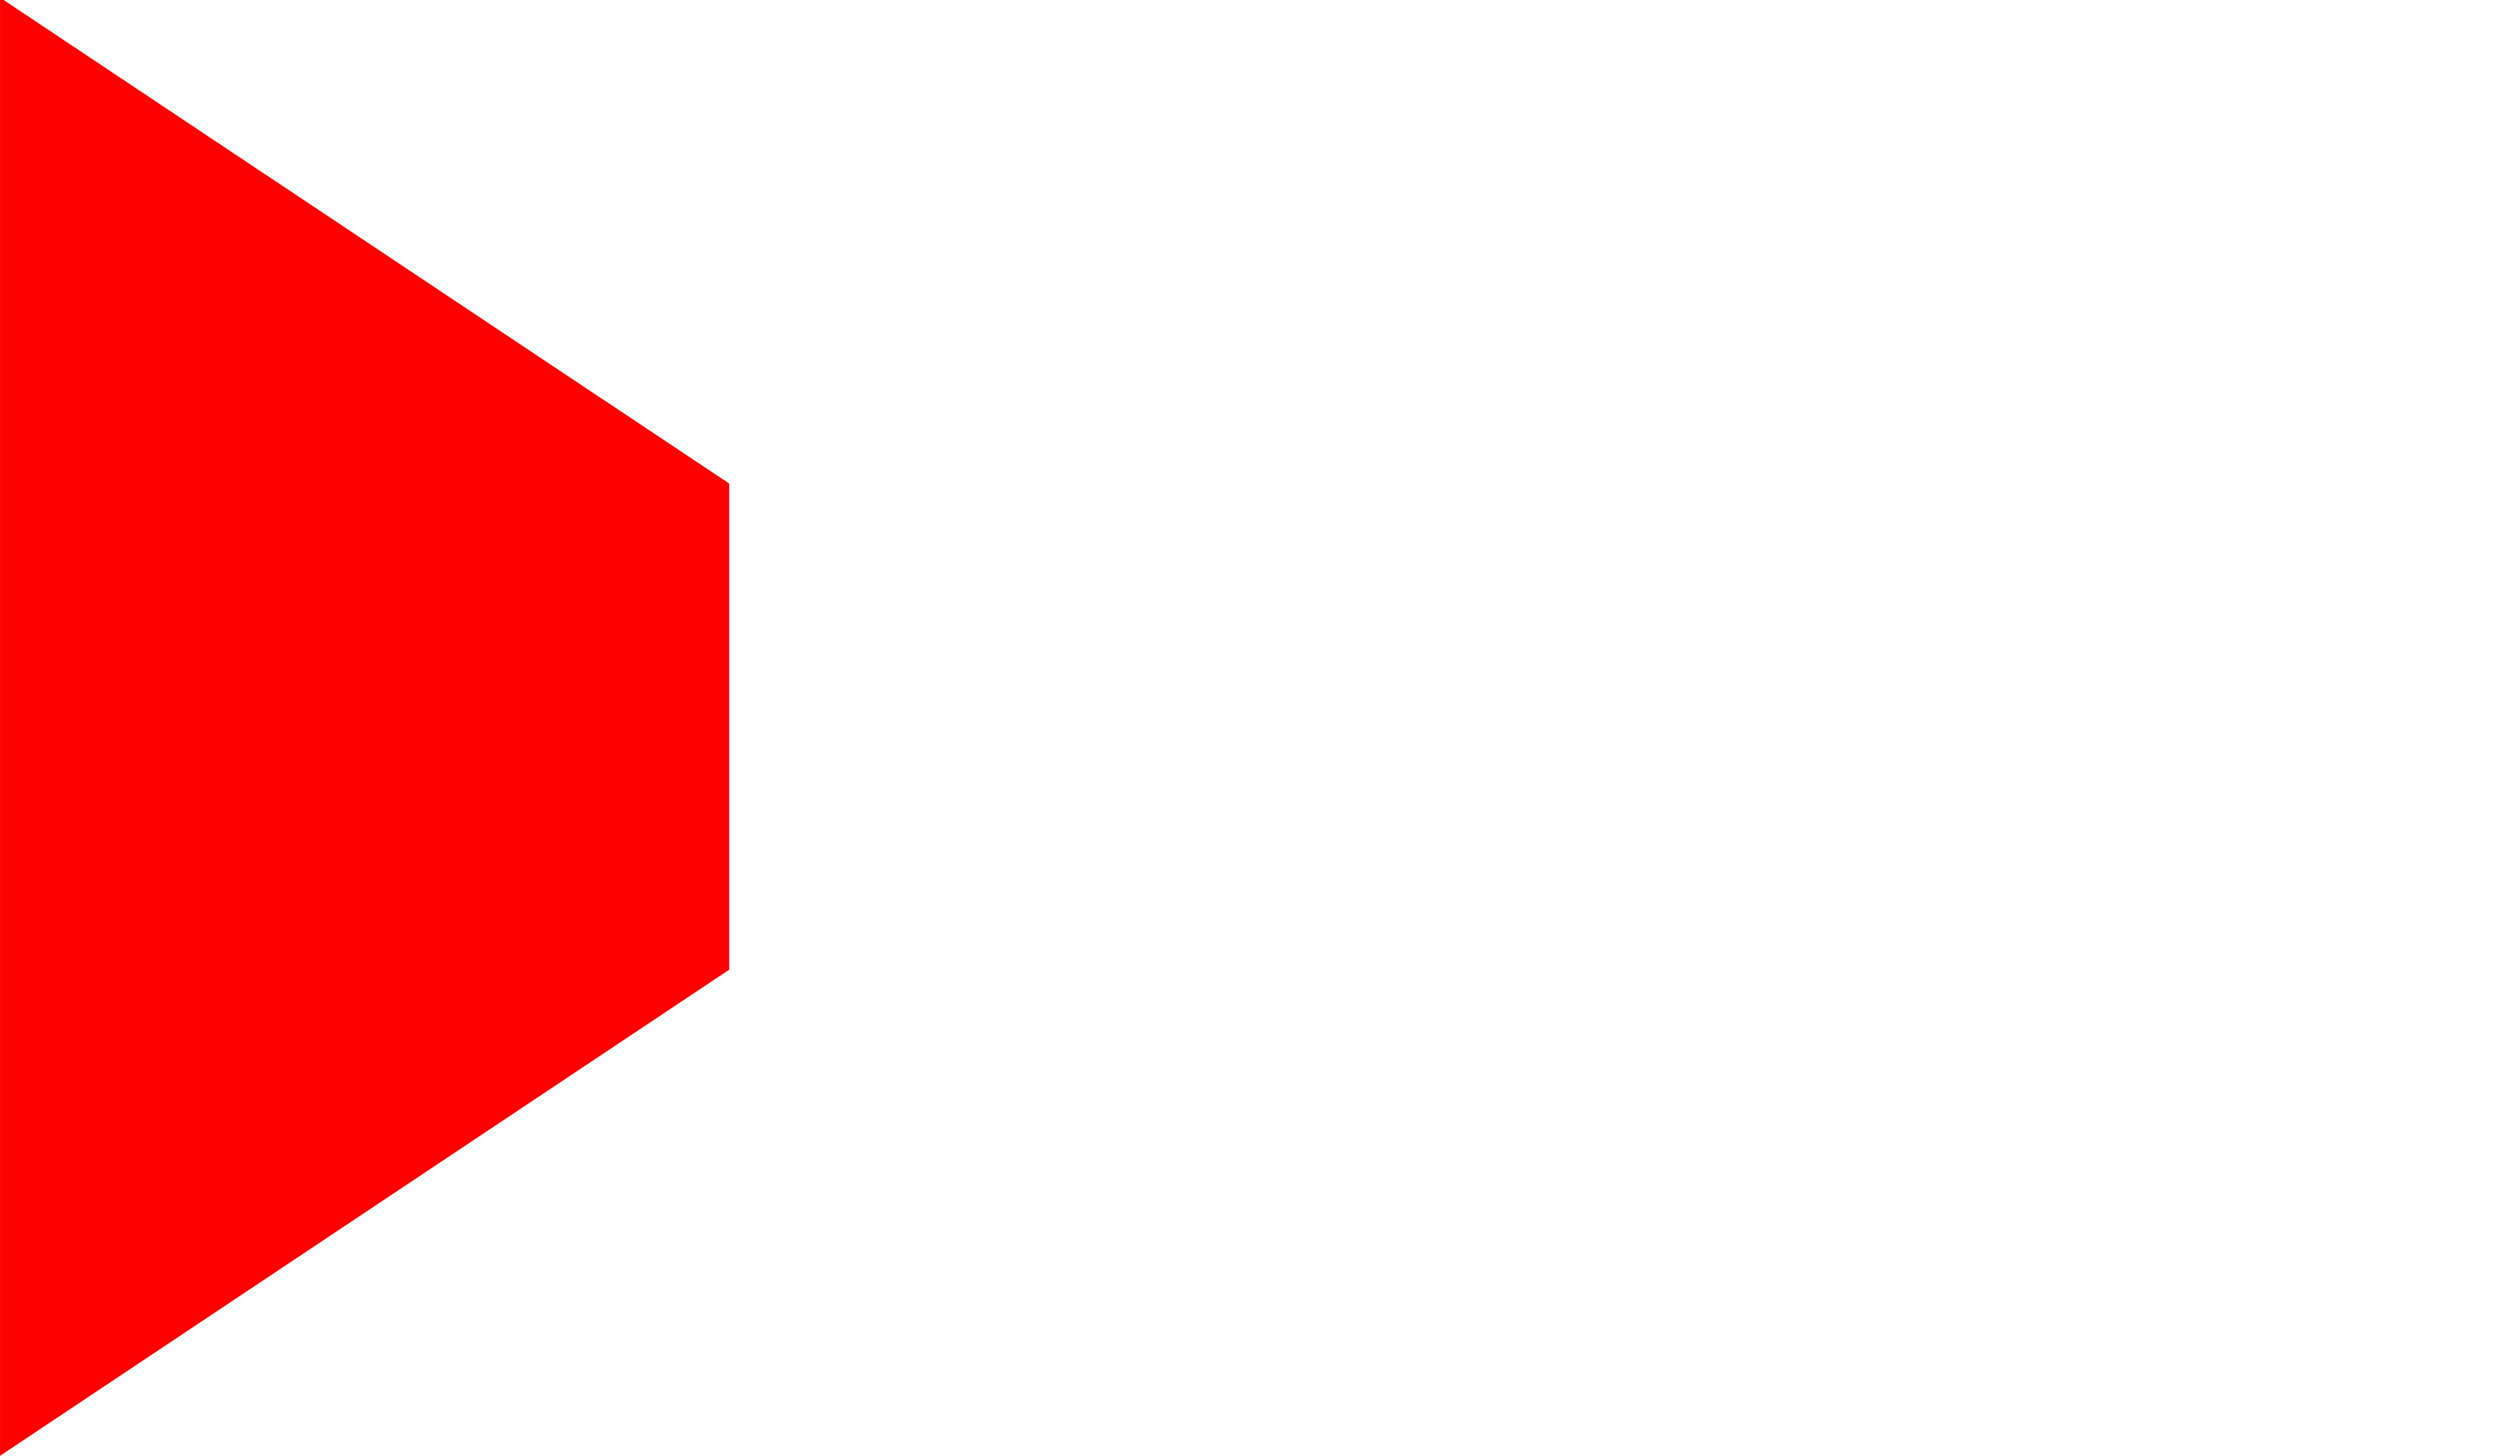
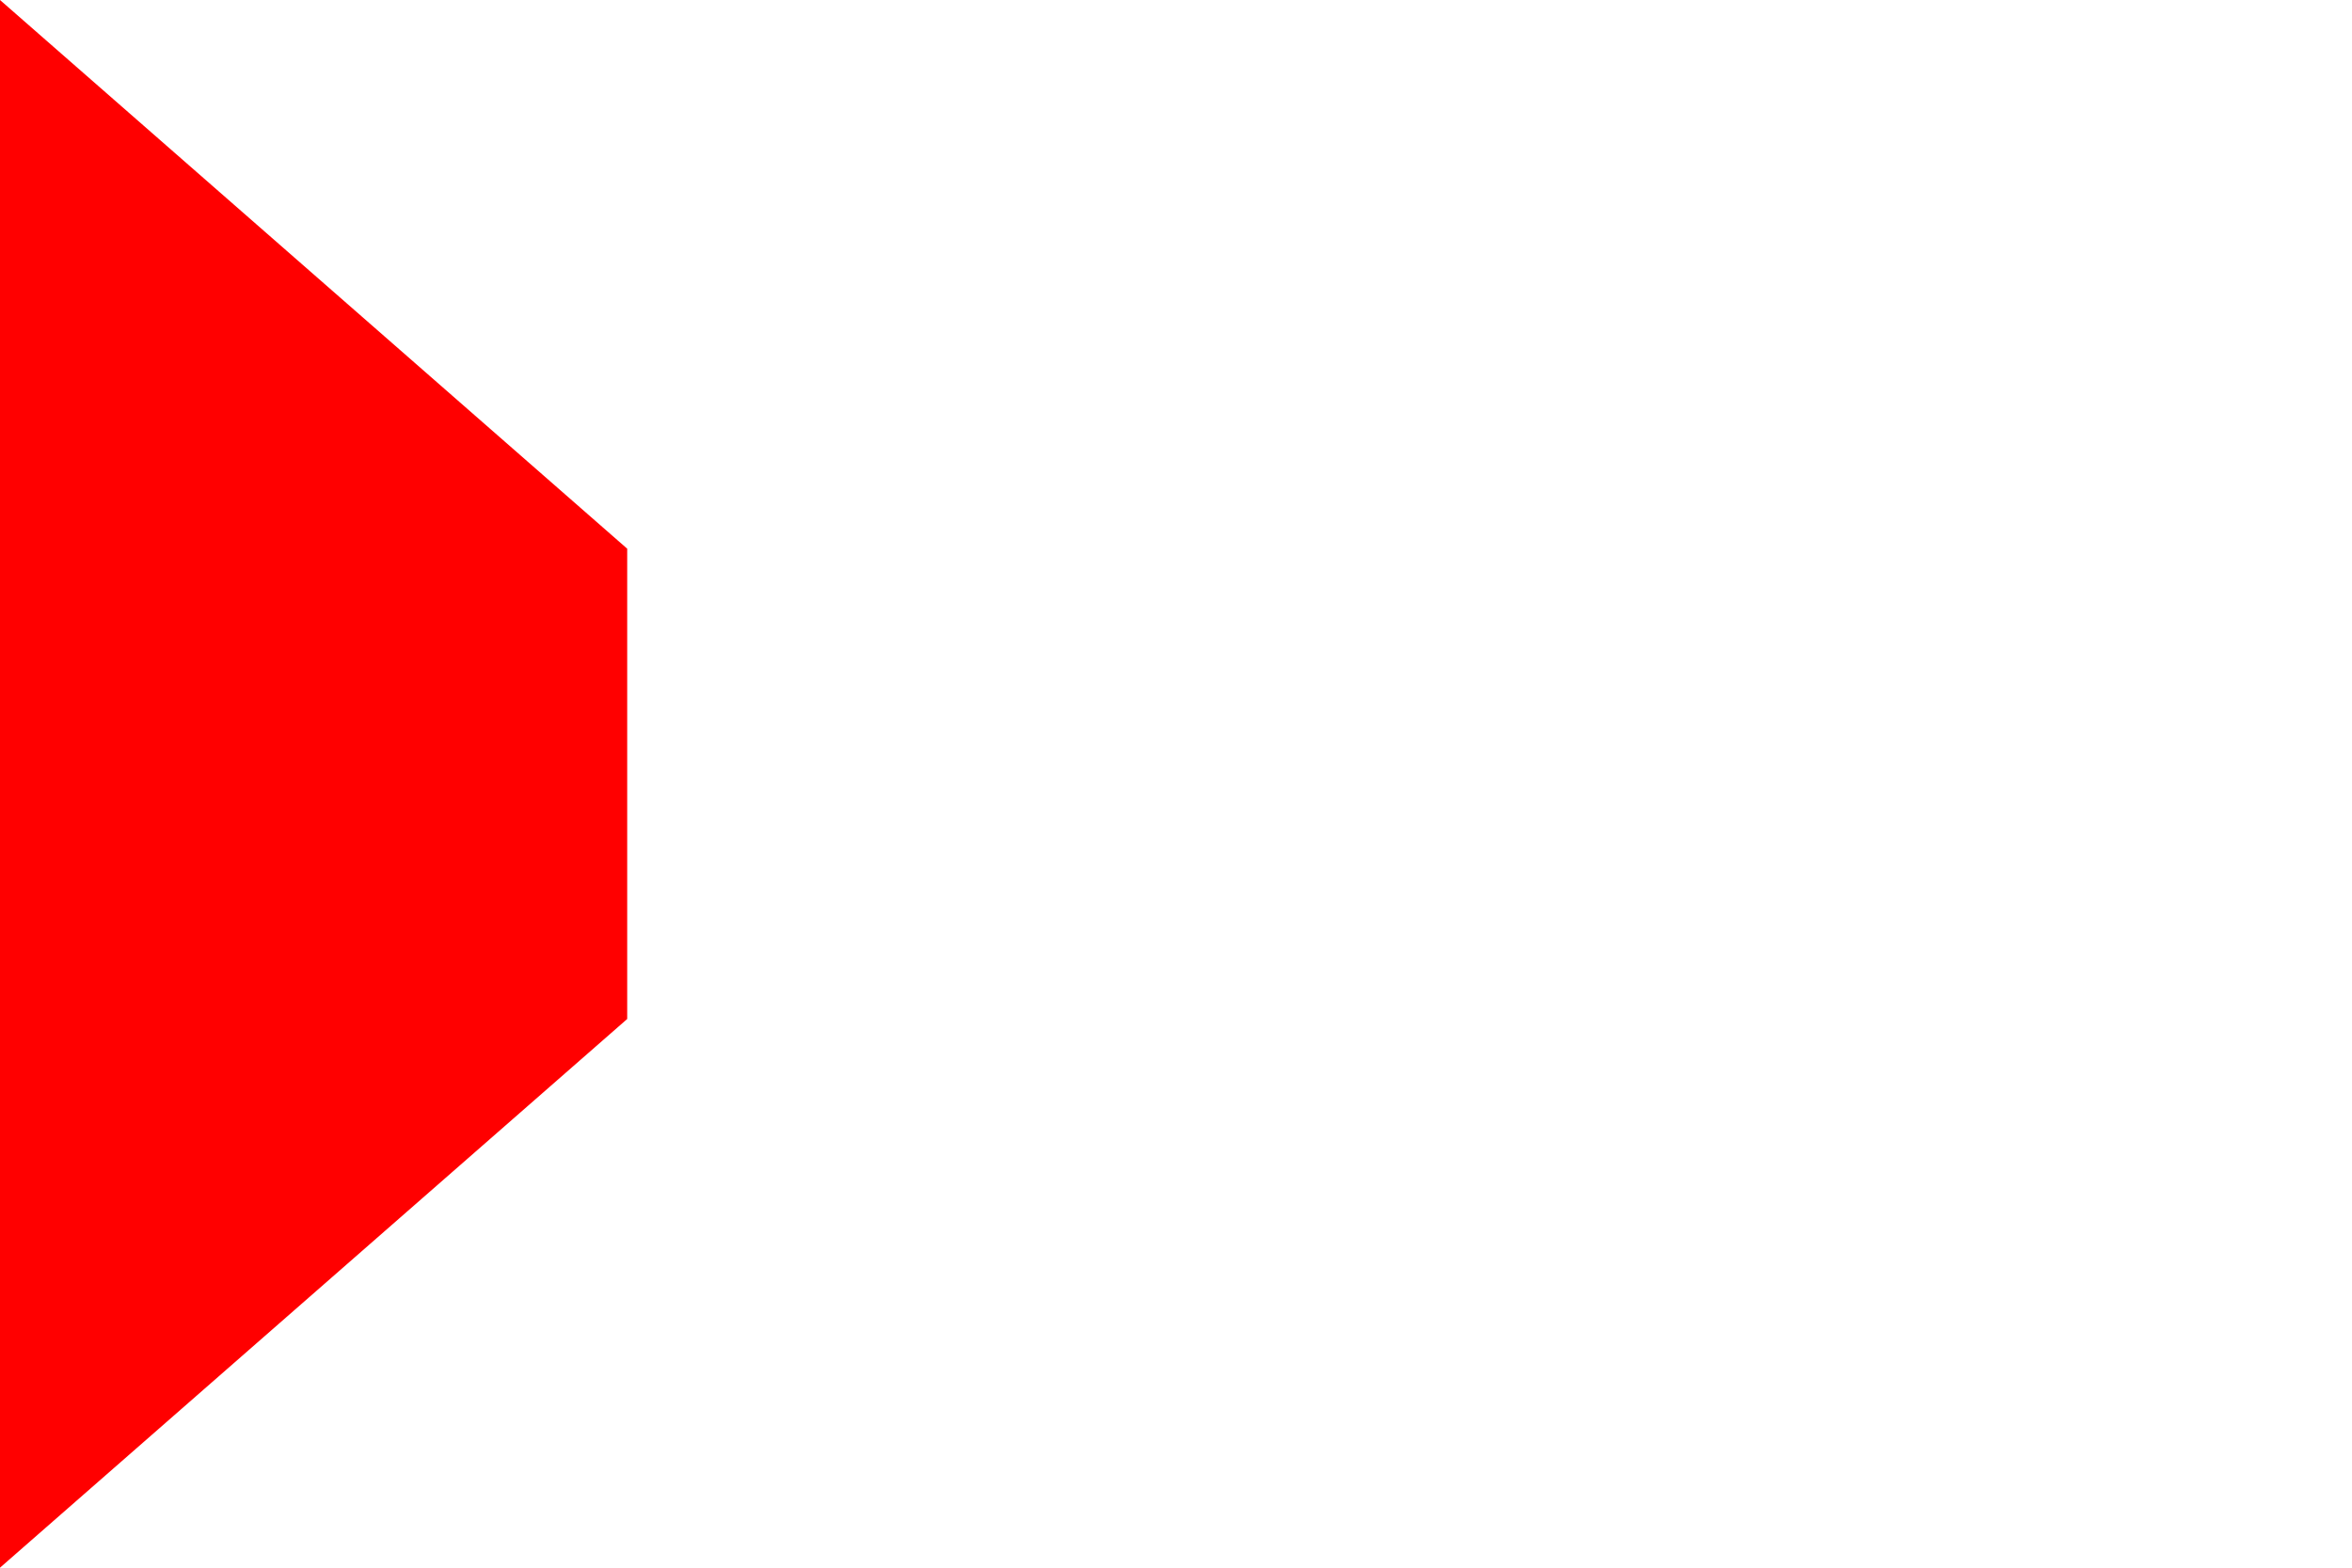
- <svg xmlns="http://www.w3.org/2000/svg" width="20.787mm" height="12.105mm" viewBox="0 0 73.653 42.891" id="svg78295" version="1.1">
-   <defs id="defs78297">
-     <clipPath clipPathUnits="userSpaceOnUse" id="clipPath25678">
-       <path d="m 3103.93,7512.61 427.07,0 0,249.121 -427.07,0 0,-249.121 z" id="path25680" />
-     </clipPath>
-   </defs>
-   <g id="layer1" transform="translate(-266.0306,-216.6309)">
-     <path id="path25688" style="fill:#ff0000;fill-opacity:1;fill-rule:nonzero;stroke:none" d="m 266.031,216.631 0,42.891 21.483,-14.323 0,-14.321 -21.377,-14.247 -0.107,0" />
+ <svg xmlns="http://www.w3.org/2000/svg" width="300" height="200" viewBox="0 0 300 200" version="1.1">
+   <g>
+     <path style="fill:#ff0000;fill-opacity:1;fill-rule:nonzero;stroke:none" d="M 0,0 80,70 80,130 0,200 z" />
  </g>
</svg>
